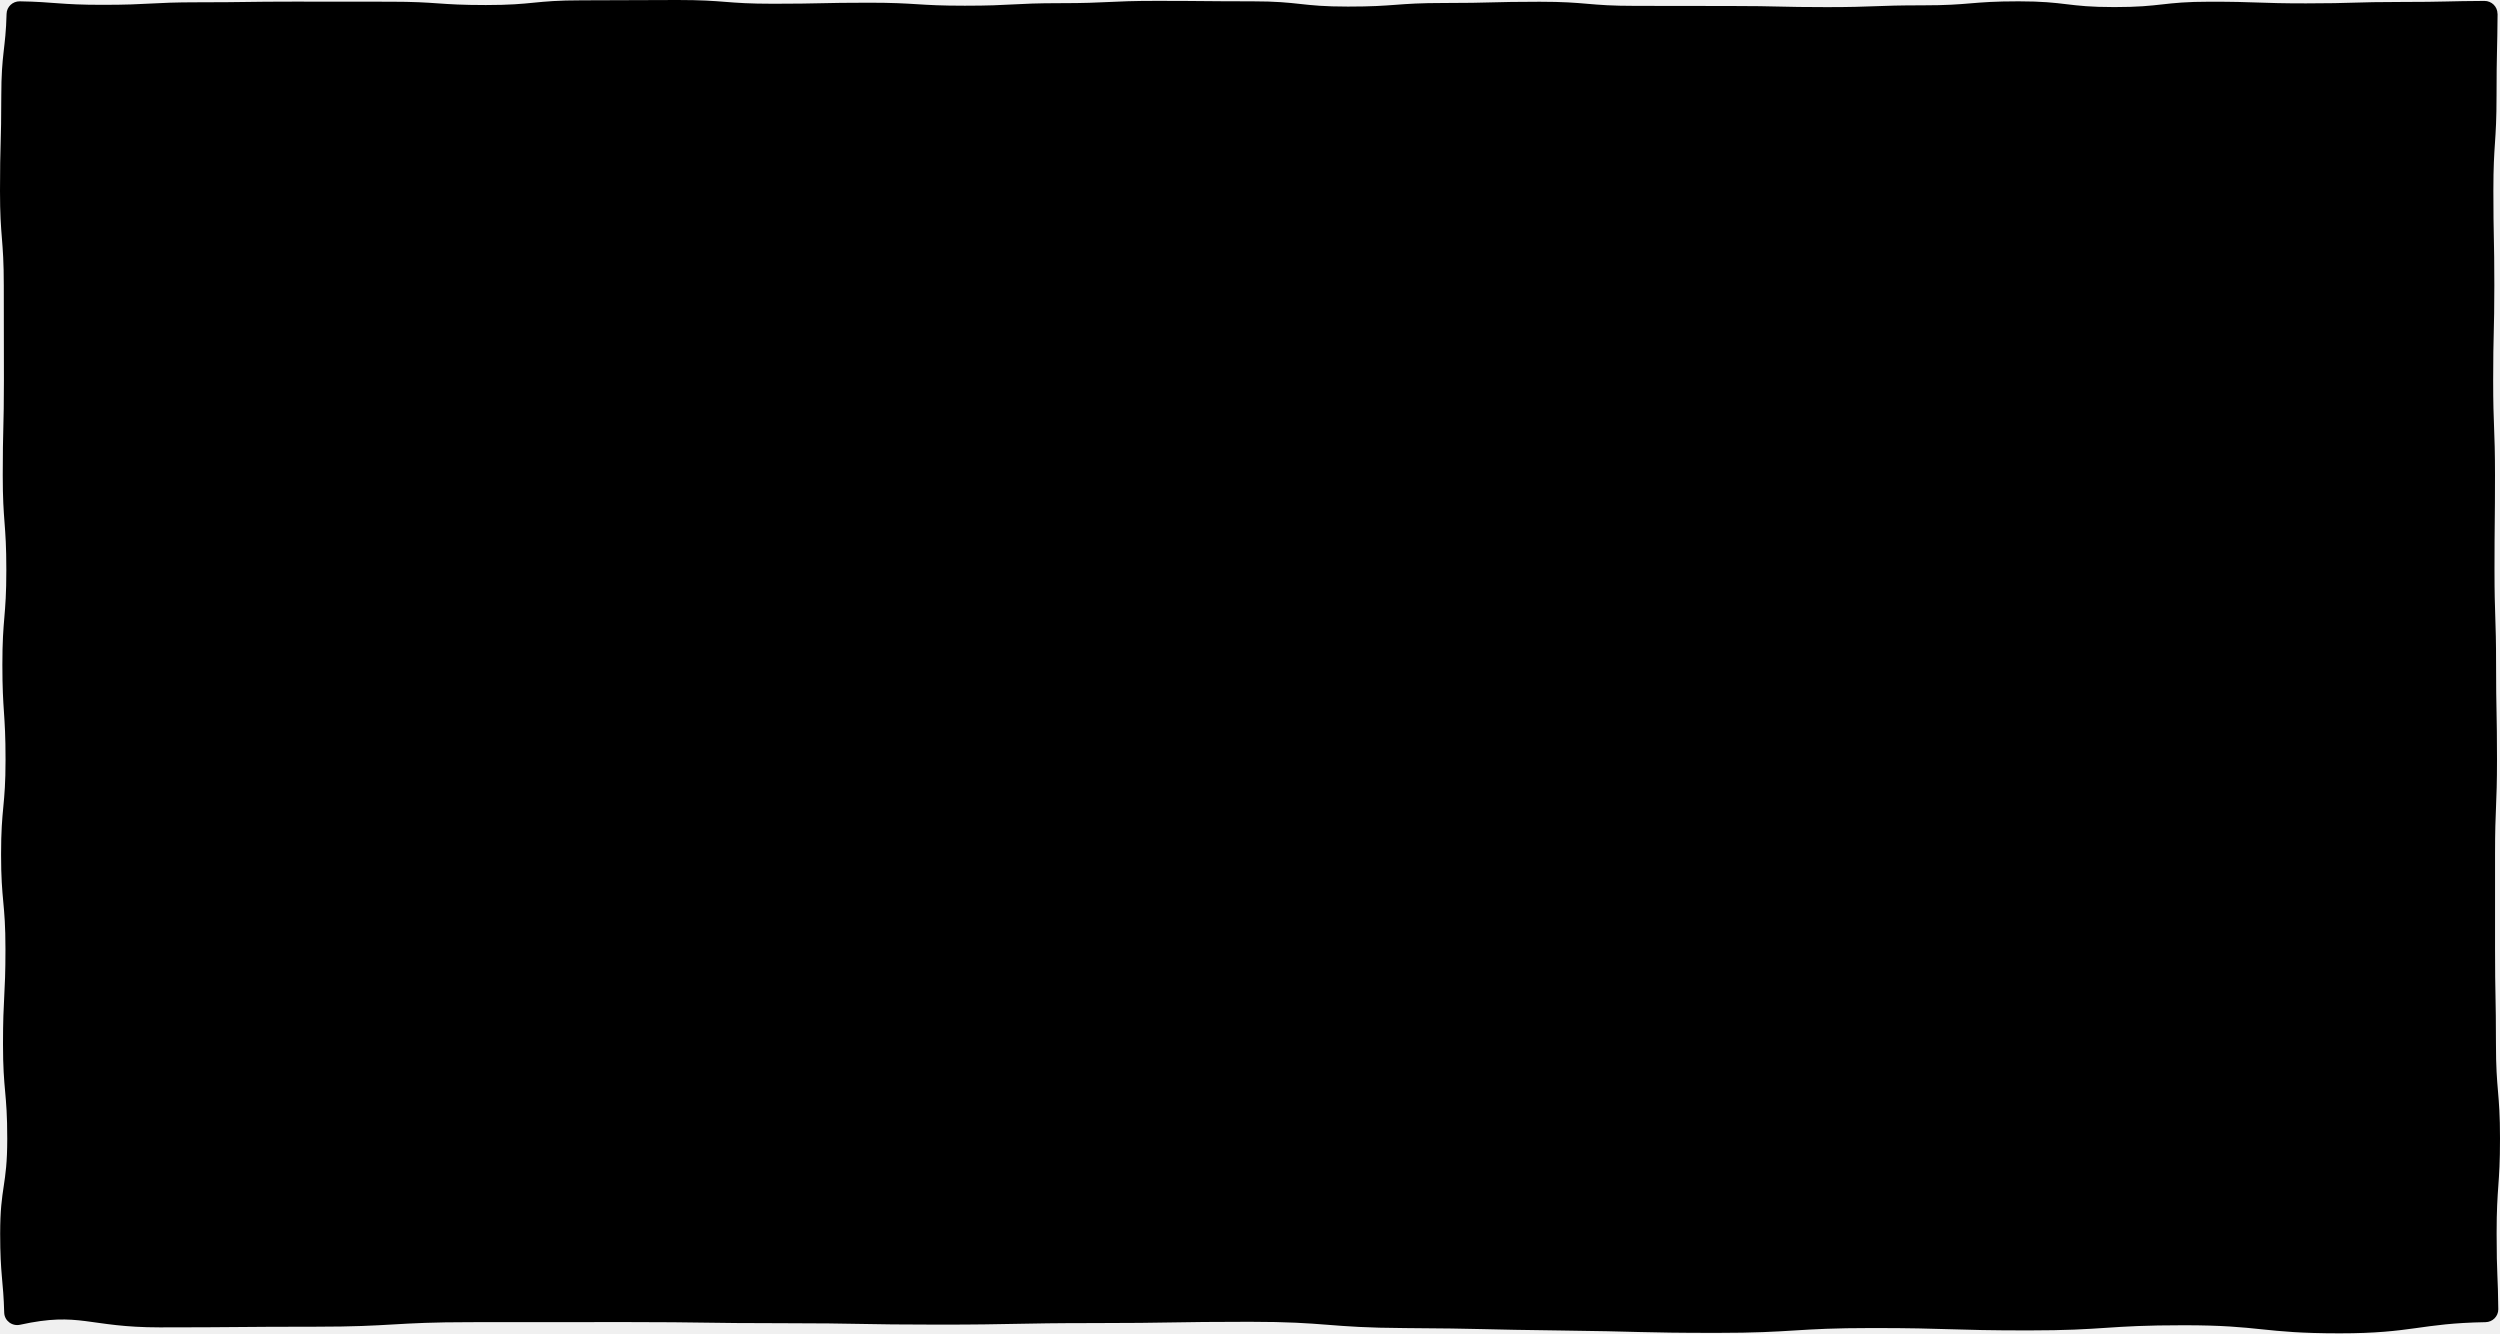
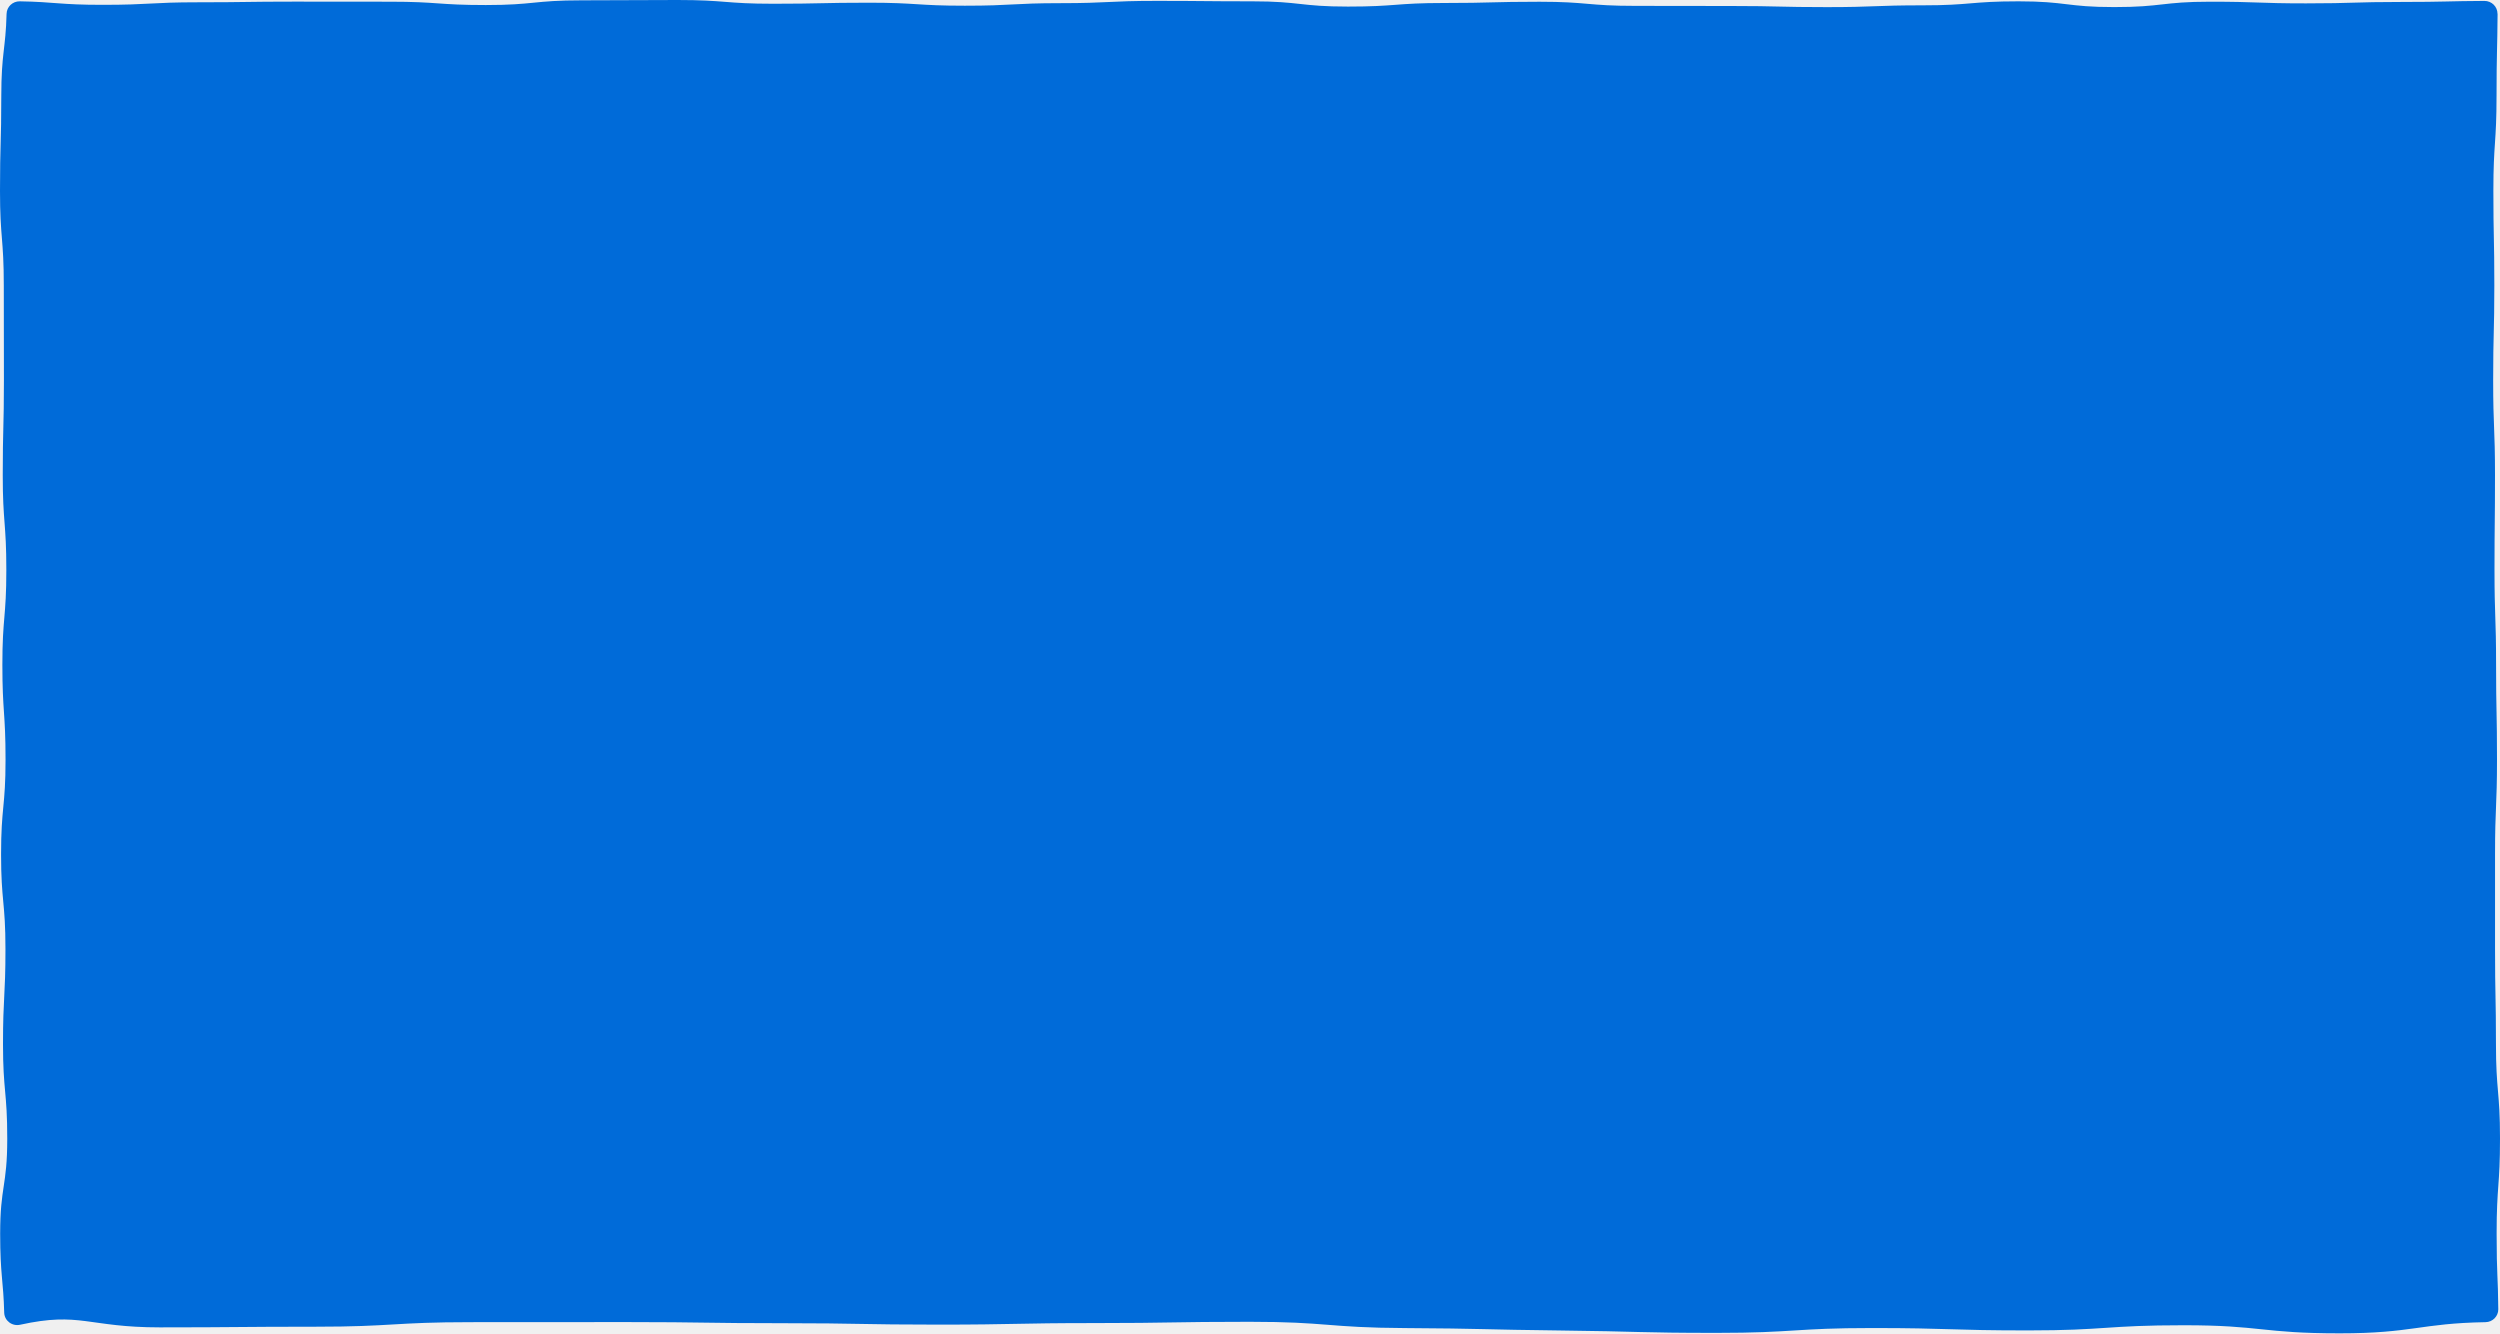
<svg xmlns="http://www.w3.org/2000/svg" width="300" height="160" viewBox="0 0 300 160" fill="none">
  <g clip-path="url(#clip0_571_2971)">
-     <path d="M299.7 1.655C299.7 0.8 299 0.105 298.13 0.11C293.895 0.13 293.375 0.235 288.205 0.235C282.455 0.235 282.455 0.405 276.71 0.405C270.965 0.405 270.965 0.205 265.216 0.205C259.466 0.205 259.466 0.85 253.721 0.85C247.976 0.85 247.971 0.16 242.226 0.16C236.476 0.16 236.476 0.64 230.731 0.64C224.981 0.64 224.981 0.855 219.236 0.855C213.486 0.855 213.486 0.72 207.742 0.72C203.908 0.72 200.077 0.715 196.247 0.705C190.497 0.705 190.497 0.21 184.752 0.21C179.002 0.21 179.002 0.36 173.257 0.36C167.507 0.36 167.507 0.79 161.762 0.79C156.012 0.79 156.012 0.16 150.268 0.16C144.518 0.16 144.518 0.105 138.773 0.105C133.023 0.105 133.023 0.38 127.278 0.38C121.528 0.38 121.528 0.685 115.783 0.685C110.033 0.685 110.033 0.325 104.288 0.325C98.543 0.325 98.543 0.45 92.793 0.45C87.043 0.45 87.043 0 81.299 0C75.549 0 75.549 0.04 69.804 0.04C64.054 0.04 64.054 0.605 58.304 0.605C52.554 0.605 52.554 0.205 46.804 0.205C42.971 0.205 39.138 0.202 35.304 0.195C29.555 0.195 29.555 0.275 23.805 0.275C18.055 0.275 18.055 0.58 12.305 0.58C7.13 0.58 6.615 0.23 2.375 0.16C1.52 0.145 0.81 0.815 0.79 1.655C0.68 5.885 0.155 6.385 0.155 11.521C0.155 17.211 0 17.211 0 22.896C0 28.587 0.455 28.587 0.455 34.272C0.455 38.066 0.46 41.858 0.47 45.648C0.47 51.338 0.33 51.338 0.33 57.024C0.33 62.709 0.76 62.709 0.76 68.399C0.76 74.09 0.285 74.09 0.285 79.775C0.285 85.465 0.665 85.465 0.665 91.151C0.665 96.841 0.13 96.841 0.13 102.526C0.13 108.217 0.655 108.217 0.655 113.907C0.655 119.597 0.36 119.597 0.36 125.283C0.36 130.973 0.87 130.973 0.87 136.664C0.87 142.354 0.02 142.354 0.02 148.044C0.02 153.015 0.405 153.645 0.505 157.515C0.53 158.485 1.45 159.18 2.41 158.97C9.645 157.38 10.53 159.285 19.175 159.285C28.515 159.285 28.515 159.205 37.854 159.205C47.194 159.205 47.194 158.66 56.539 158.66C65.884 158.66 65.879 158.65 75.219 158.65C84.559 158.65 84.559 158.785 93.903 158.785C103.248 158.785 103.243 158.955 112.588 158.955C121.933 158.955 121.928 158.77 131.273 158.77C140.618 158.77 140.613 158.615 149.952 158.615C159.292 158.615 159.292 159.32 168.632 159.37C177.937 159.42 177.992 159.555 187.317 159.66C196.642 159.765 196.657 159.945 206.002 159.945C215.346 159.945 215.346 159.365 224.686 159.365C234.026 159.365 234.026 159.65 243.371 159.65C252.716 159.65 252.716 159.03 262.056 159.03C271.395 159.03 271.4 160 280.745 160C289.55 160 290.38 158.8 298.265 158.66C299.12 158.645 299.8 157.95 299.795 157.11C299.76 153.045 299.595 153.12 299.595 148.004C299.595 142.314 300 142.314 300 136.629C300 130.938 299.515 130.938 299.515 125.253C299.515 119.562 299.405 119.562 299.405 113.877C299.405 110.084 299.405 106.292 299.405 102.501C299.405 96.816 299.64 96.816 299.64 91.126C299.64 85.435 299.53 85.435 299.53 79.75C299.53 74.06 299.34 74.06 299.34 68.374C299.34 62.684 299.4 62.684 299.4 56.999C299.4 51.308 299.18 51.308 299.18 45.618C299.18 39.928 299.32 39.928 299.32 34.242C299.32 28.552 299.205 28.552 299.205 22.861C299.205 17.171 299.585 17.171 299.585 11.481C299.585 6.36 299.685 5.845 299.71 1.65L299.7 1.655Z" fill="currentColor" />
+     <path d="M299.7 1.655C299.7 0.8 299 0.105 298.13 0.11C293.895 0.13 293.375 0.235 288.205 0.235C282.455 0.235 282.455 0.405 276.71 0.405C270.965 0.405 270.965 0.205 265.216 0.205C259.466 0.205 259.466 0.85 253.721 0.85C247.976 0.85 247.971 0.16 242.226 0.16C236.476 0.16 236.476 0.64 230.731 0.64C224.981 0.64 224.981 0.855 219.236 0.855C213.486 0.855 213.486 0.72 207.742 0.72C203.908 0.72 200.077 0.715 196.247 0.705C190.497 0.705 190.497 0.21 184.752 0.21C179.002 0.21 179.002 0.36 173.257 0.36C167.507 0.36 167.507 0.79 161.762 0.79C156.012 0.79 156.012 0.16 150.268 0.16C144.518 0.16 144.518 0.105 138.773 0.105C133.023 0.105 133.023 0.38 127.278 0.38C121.528 0.38 121.528 0.685 115.783 0.685C110.033 0.685 110.033 0.325 104.288 0.325C98.543 0.325 98.543 0.45 92.793 0.45C87.043 0.45 87.043 0 81.299 0C75.549 0 75.549 0.04 69.804 0.04C64.054 0.04 64.054 0.605 58.304 0.605C52.554 0.605 52.554 0.205 46.804 0.205C42.971 0.205 39.138 0.202 35.304 0.195C29.555 0.195 29.555 0.275 23.805 0.275C18.055 0.275 18.055 0.58 12.305 0.58C7.13 0.58 6.615 0.23 2.375 0.16C1.52 0.145 0.81 0.815 0.79 1.655C0.68 5.885 0.155 6.385 0.155 11.521C0.155 17.211 0 17.211 0 22.896C0 28.587 0.455 28.587 0.455 34.272C0.455 38.066 0.46 41.858 0.47 45.648C0.47 51.338 0.33 51.338 0.33 57.024C0.33 62.709 0.76 62.709 0.76 68.399C0.76 74.09 0.285 74.09 0.285 79.775C0.285 85.465 0.665 85.465 0.665 91.151C0.665 96.841 0.13 96.841 0.13 102.526C0.13 108.217 0.655 108.217 0.655 113.907C0.655 119.597 0.36 119.597 0.36 125.283C0.36 130.973 0.87 130.973 0.87 136.664C0.87 142.354 0.02 142.354 0.02 148.044C0.02 153.015 0.405 153.645 0.505 157.515C0.53 158.485 1.45 159.18 2.41 158.97C9.645 157.38 10.53 159.285 19.175 159.285C28.515 159.285 28.515 159.205 37.854 159.205C47.194 159.205 47.194 158.66 56.539 158.66C65.884 158.66 65.879 158.65 75.219 158.65C84.559 158.65 84.559 158.785 93.903 158.785C103.248 158.785 103.243 158.955 112.588 158.955C121.933 158.955 121.928 158.77 131.273 158.77C140.618 158.77 140.613 158.615 149.952 158.615C159.292 158.615 159.292 159.32 168.632 159.37C177.937 159.42 177.992 159.555 187.317 159.66C196.642 159.765 196.657 159.945 206.002 159.945C215.346 159.945 215.346 159.365 224.686 159.365C234.026 159.365 234.026 159.65 243.371 159.65C252.716 159.65 252.716 159.03 262.056 159.03C271.395 159.03 271.4 160 280.745 160C289.55 160 290.38 158.8 298.265 158.66C299.12 158.645 299.8 157.95 299.795 157.11C299.76 153.045 299.595 153.12 299.595 148.004C299.595 142.314 300 142.314 300 136.629C300 130.938 299.515 130.938 299.515 125.253C299.515 119.562 299.405 119.562 299.405 113.877C299.405 110.084 299.405 106.292 299.405 102.501C299.405 96.816 299.64 96.816 299.64 91.126C299.64 85.435 299.53 85.435 299.53 79.75C299.53 74.06 299.34 74.06 299.34 68.374C299.34 62.684 299.4 62.684 299.4 56.999C299.4 51.308 299.18 51.308 299.18 45.618C299.18 39.928 299.32 39.928 299.32 34.242C299.32 28.552 299.205 28.552 299.205 22.861C299.205 17.171 299.585 17.171 299.585 11.481C299.585 6.36 299.685 5.845 299.71 1.65L299.7 1.655Z" fill="#006BD9" />
  </g>
  <defs>
    <clipPath id="clip0_571_2971">
      <rect width="300" height="160" fill="white" />
    </clipPath>
  </defs>
</svg>
